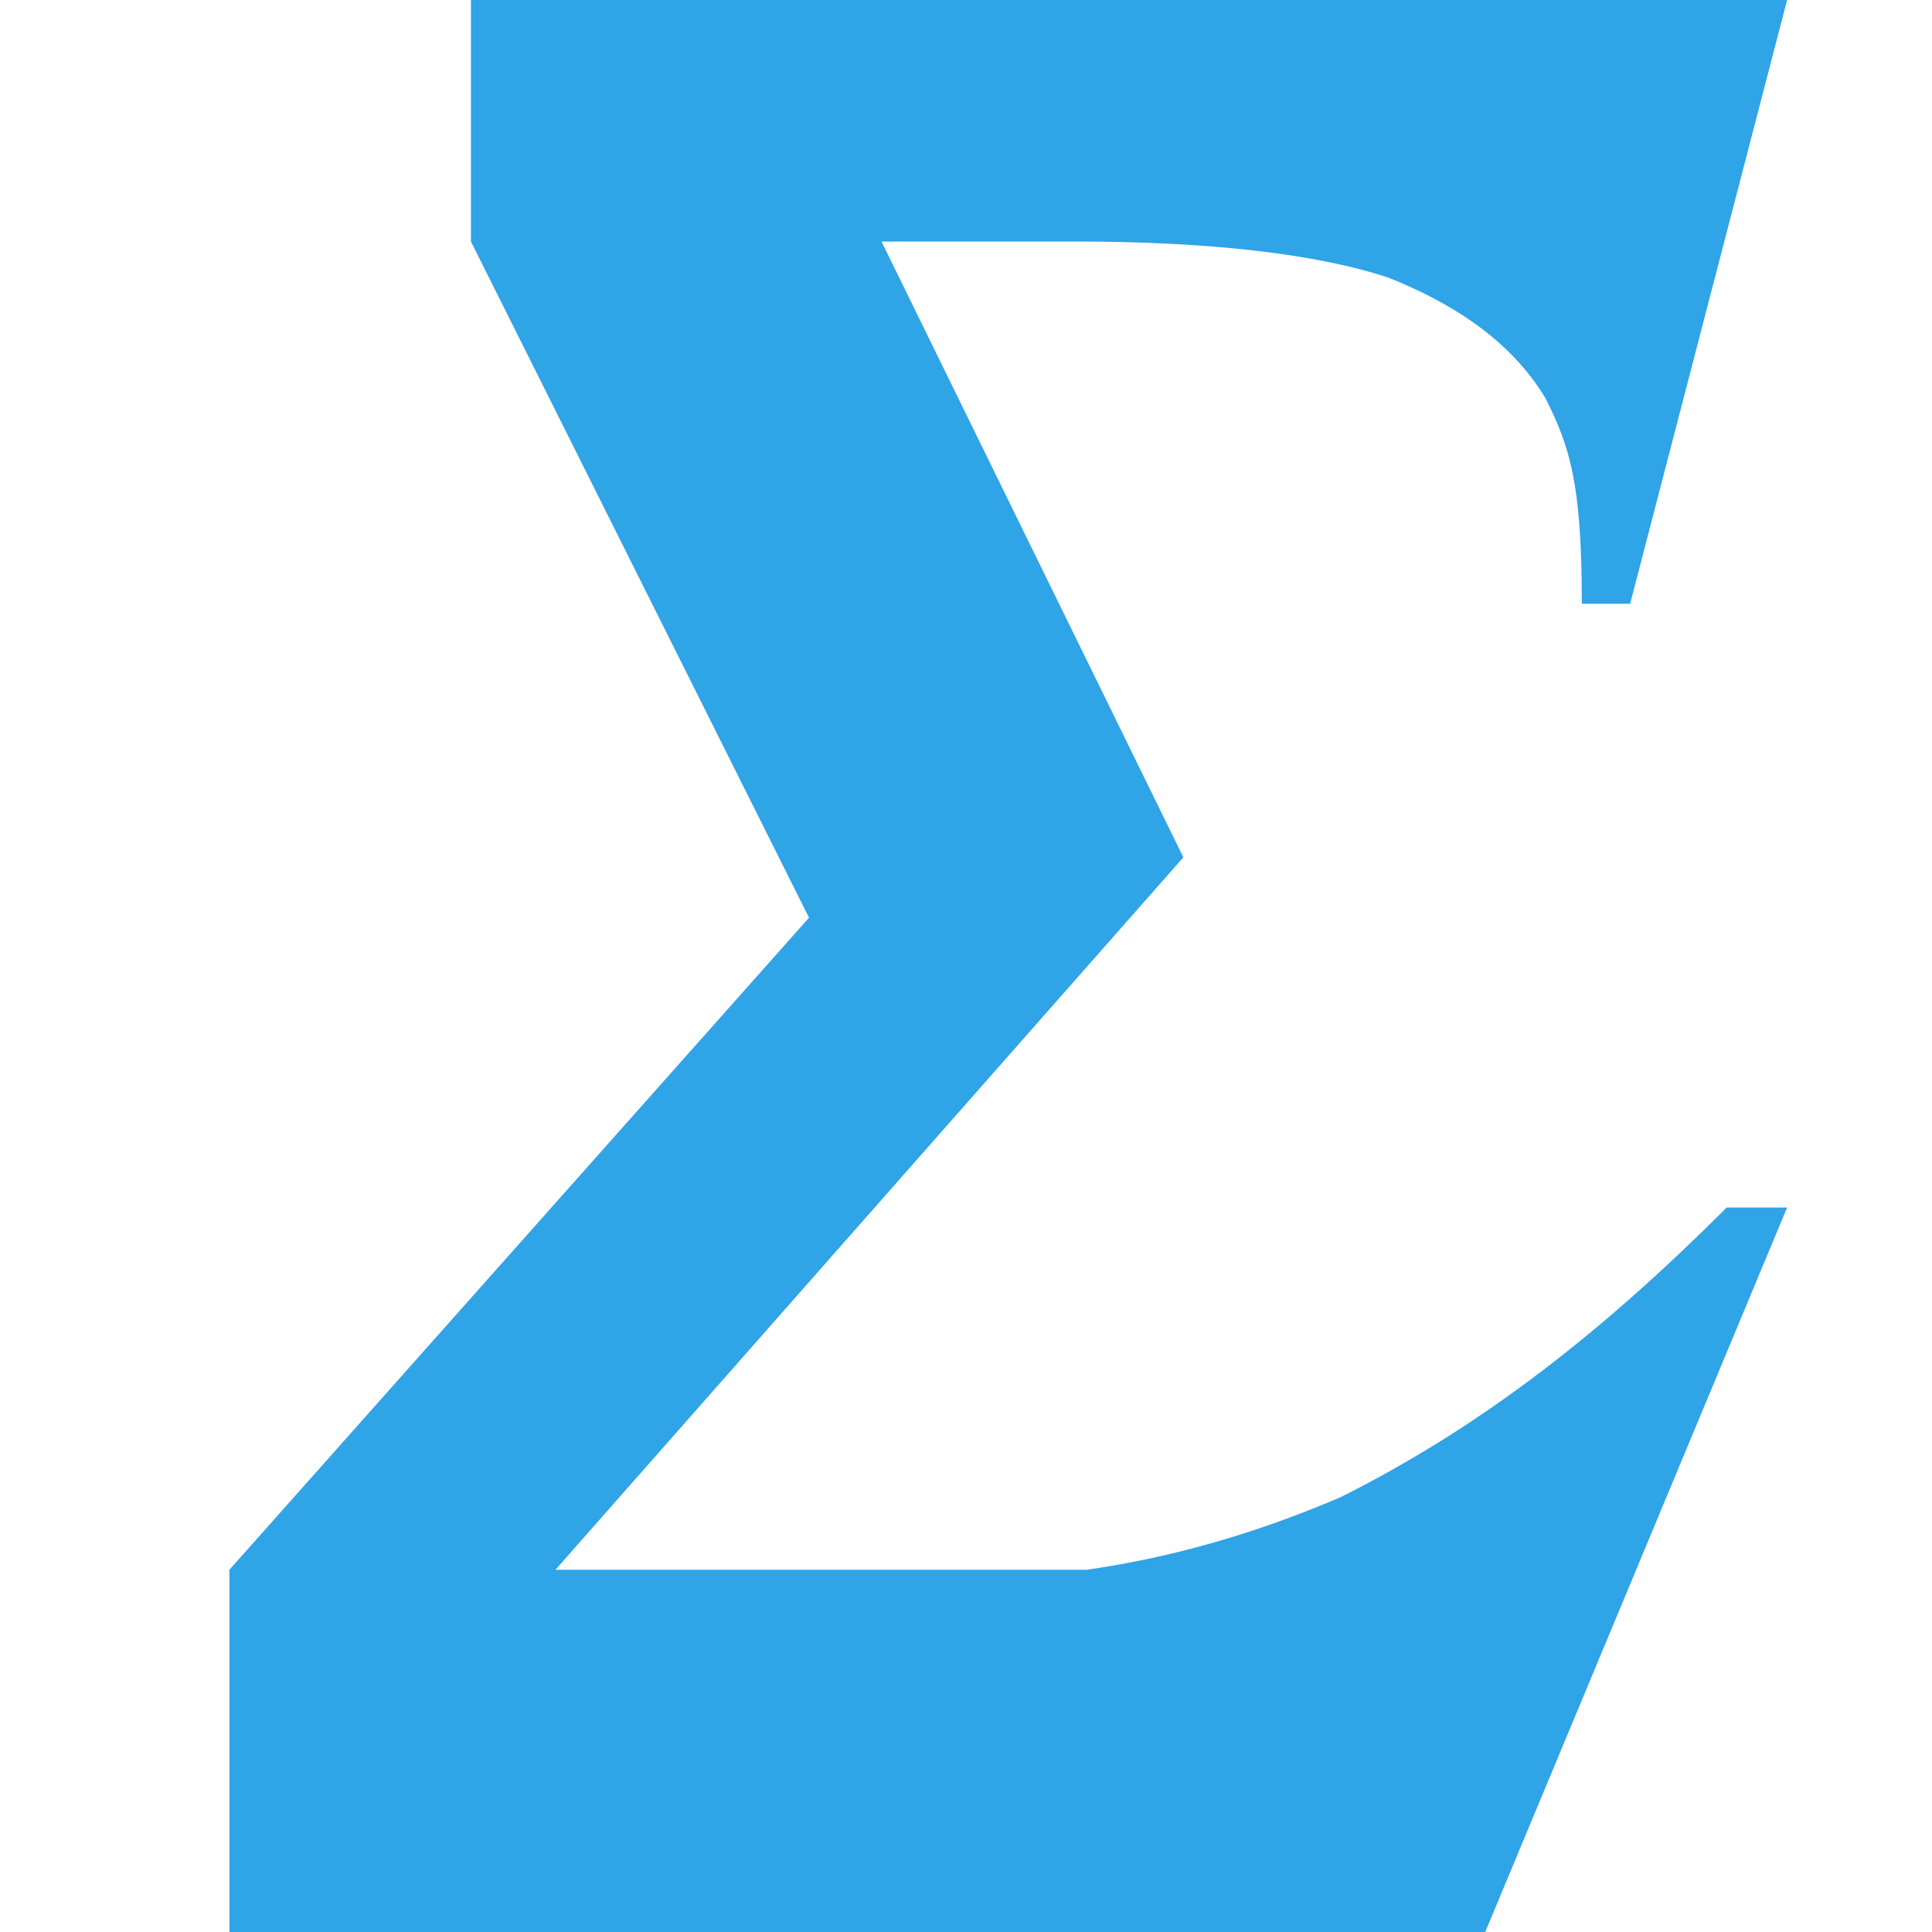
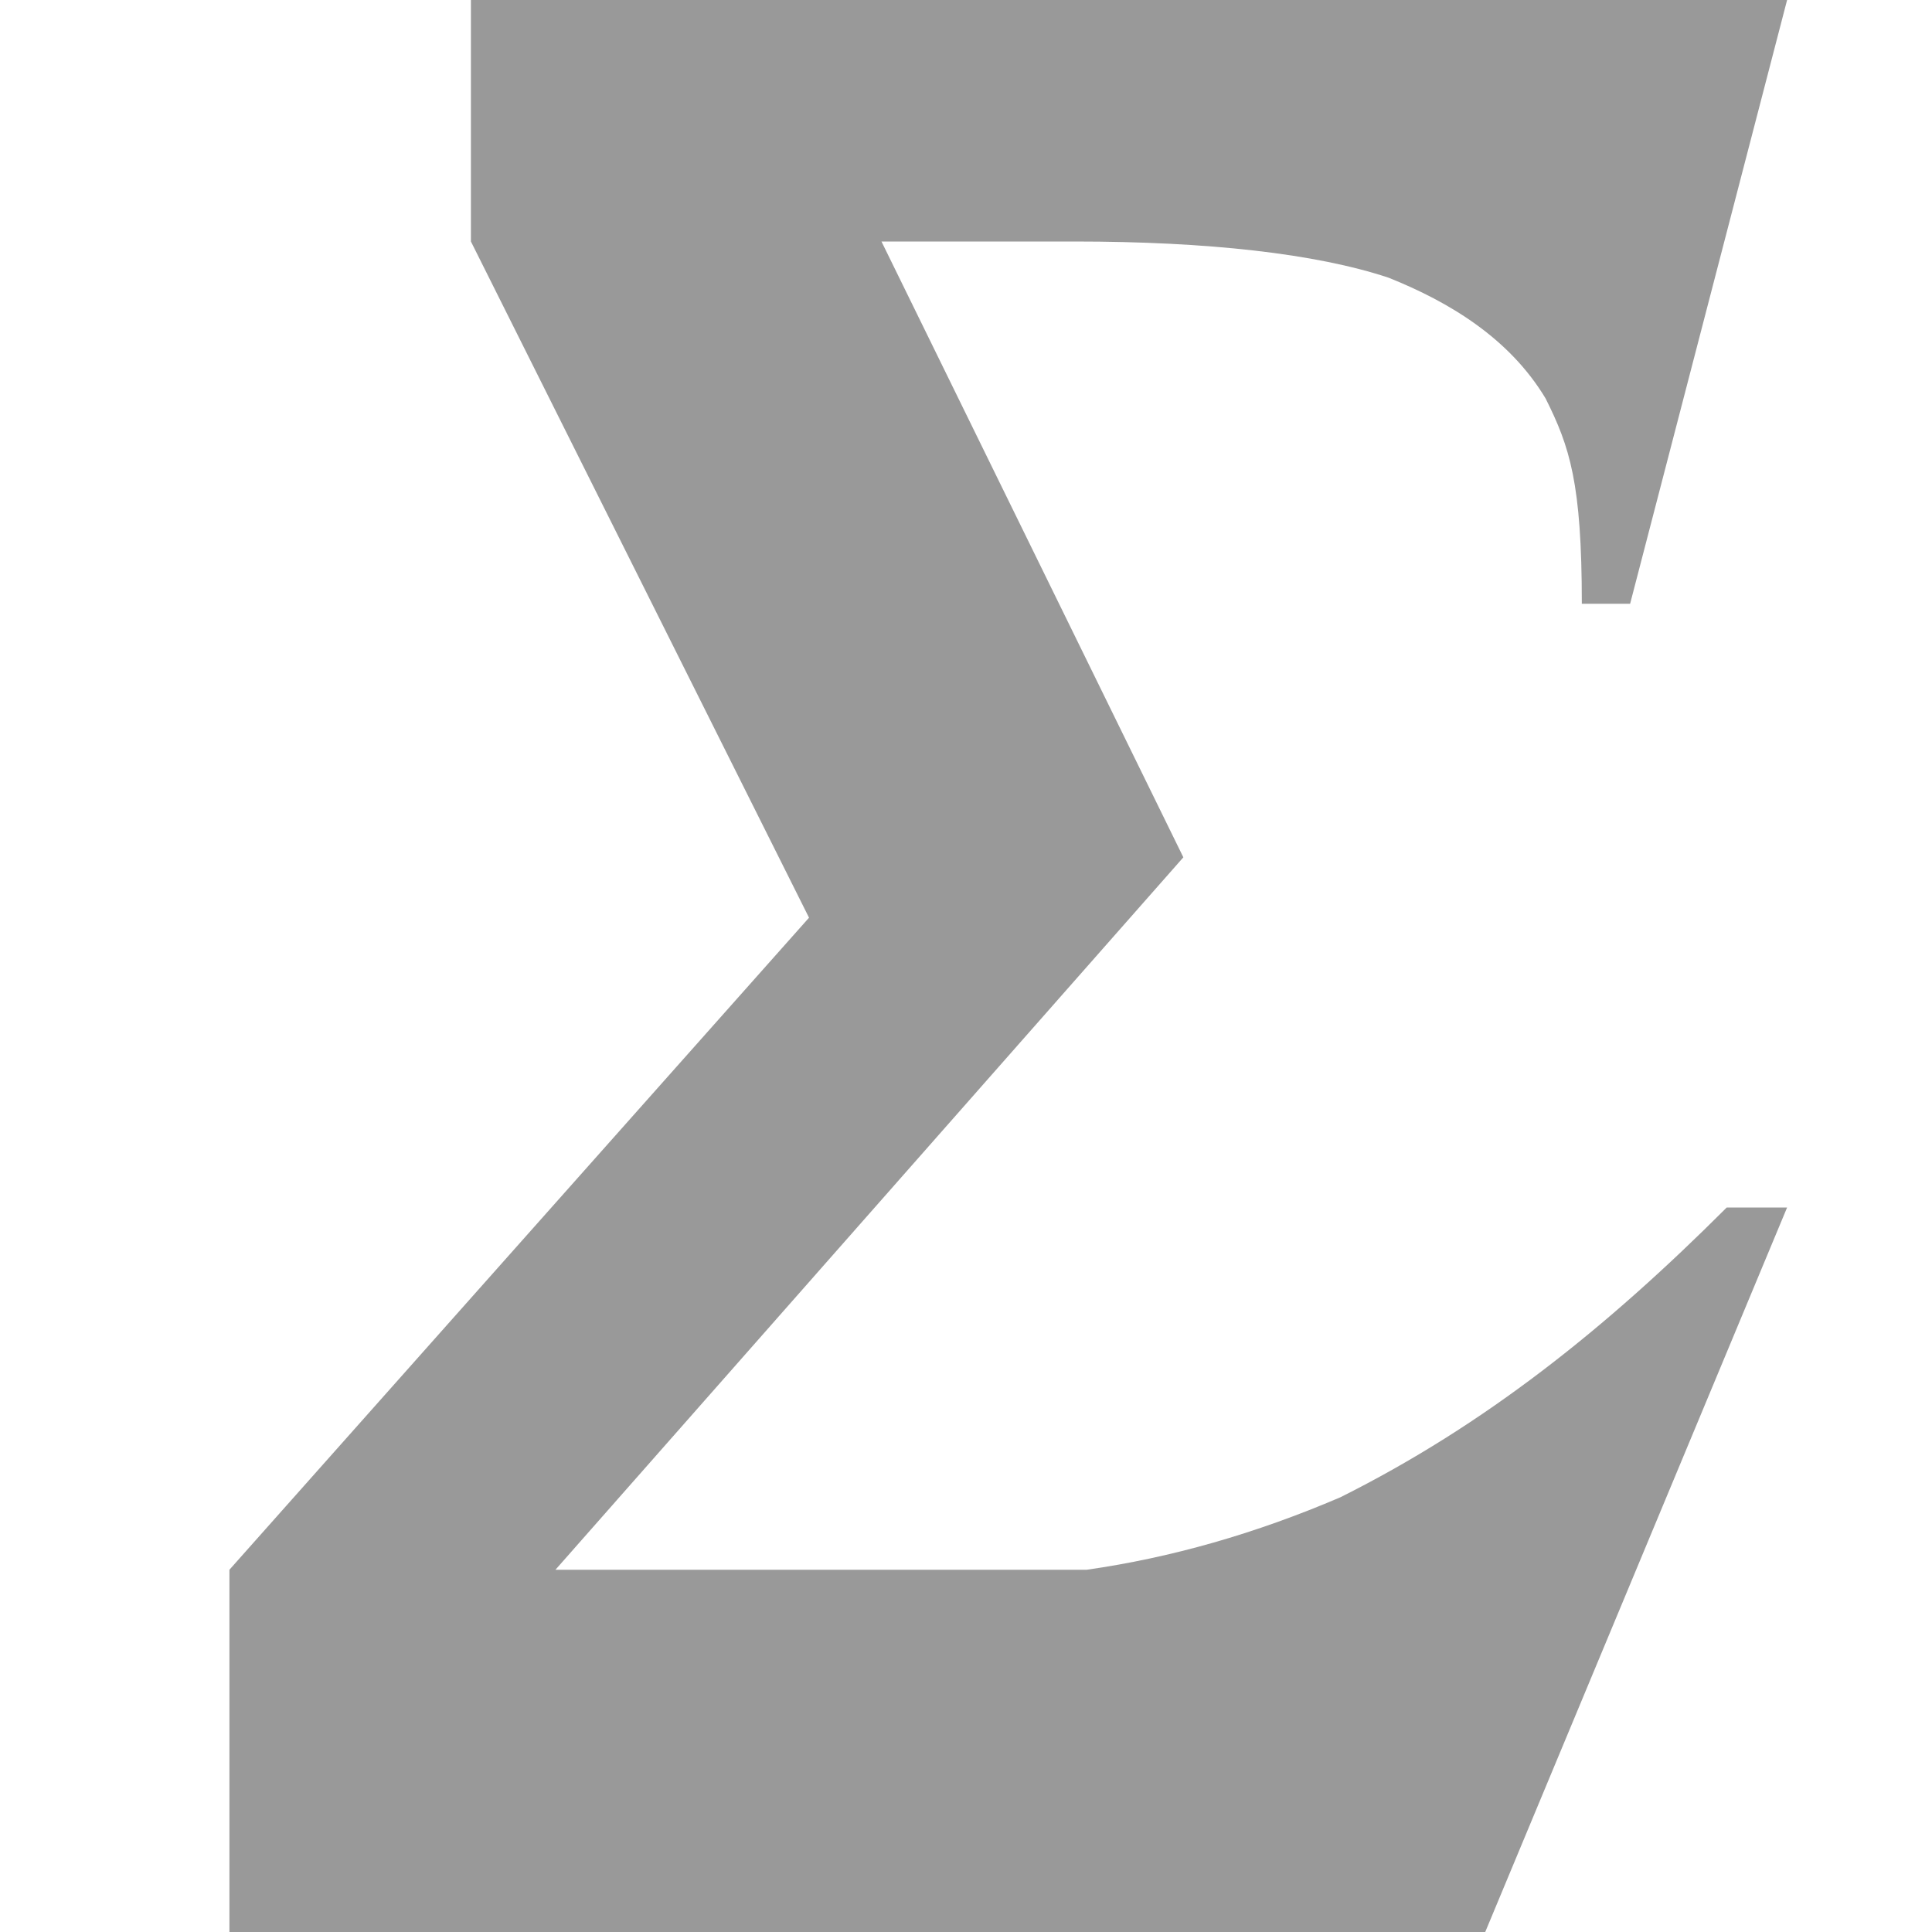
<svg xmlns="http://www.w3.org/2000/svg" width="16" height="16" viewBox="-1.9 0 16 16" preserveAspectRatio="xMinYMid meet" overflow="visible" enable-background="new -1.9 0 16 16">
-   <path d="M9.2 12.4c-.7.3-1.4.5-2.1.6h-4.4l5.2-5.9-2.5-5.1h1.6c1.1 0 2 .1 2.6.3.5.2 1 .5 1.3 1 .2.4.3.7.3 1.7h.4l1.3-5h-10.9v2l2.8 5.6-4.8 5.4v3h10.4l2.5-6h-.5c-1 1-2 1.8-3.2 2.4z" fill="#2fa4e7" />
+   <path d="M9.2 12.4c-.7.3-1.4.5-2.1.6h-4.4l5.2-5.9-2.5-5.1h1.6c1.1 0 2 .1 2.6.3.5.2 1 .5 1.3 1 .2.4.3.7.3 1.7h.4l1.3-5h-10.9v2l2.8 5.6-4.8 5.4v3h10.4l2.5-6h-.5c-1 1-2 1.8-3.2 2.4z" fill="#999" />
</svg>
